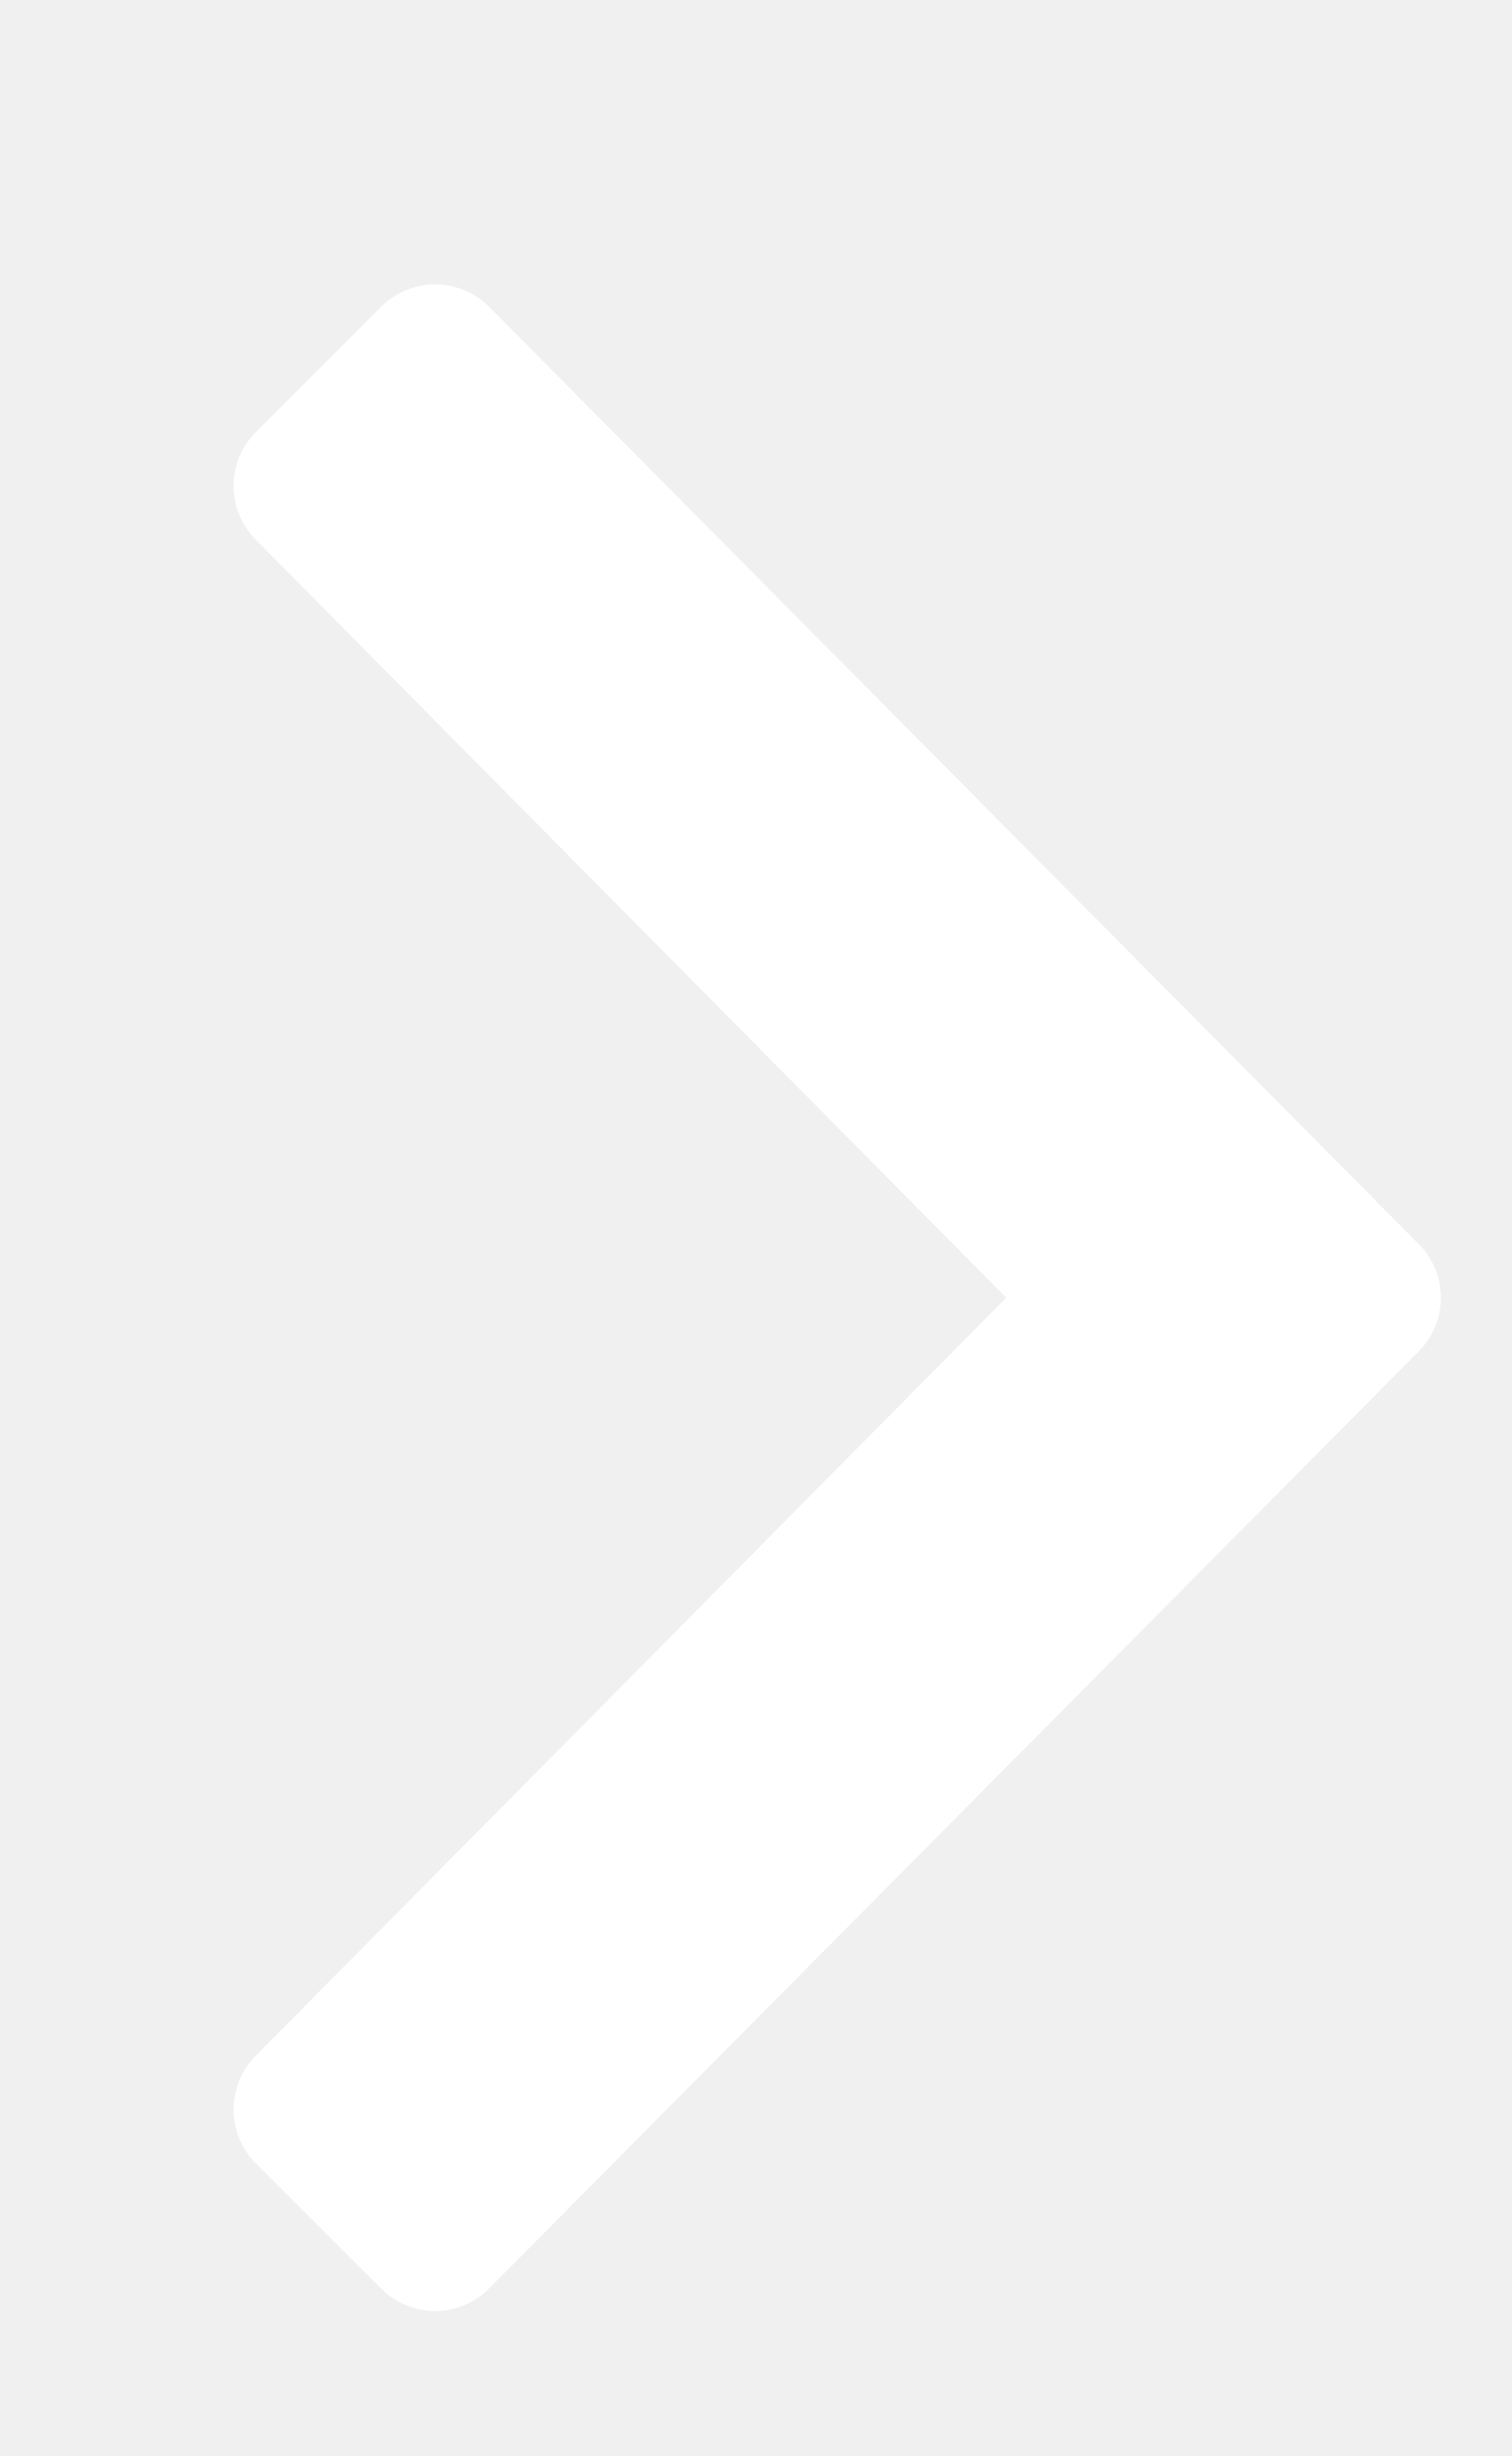
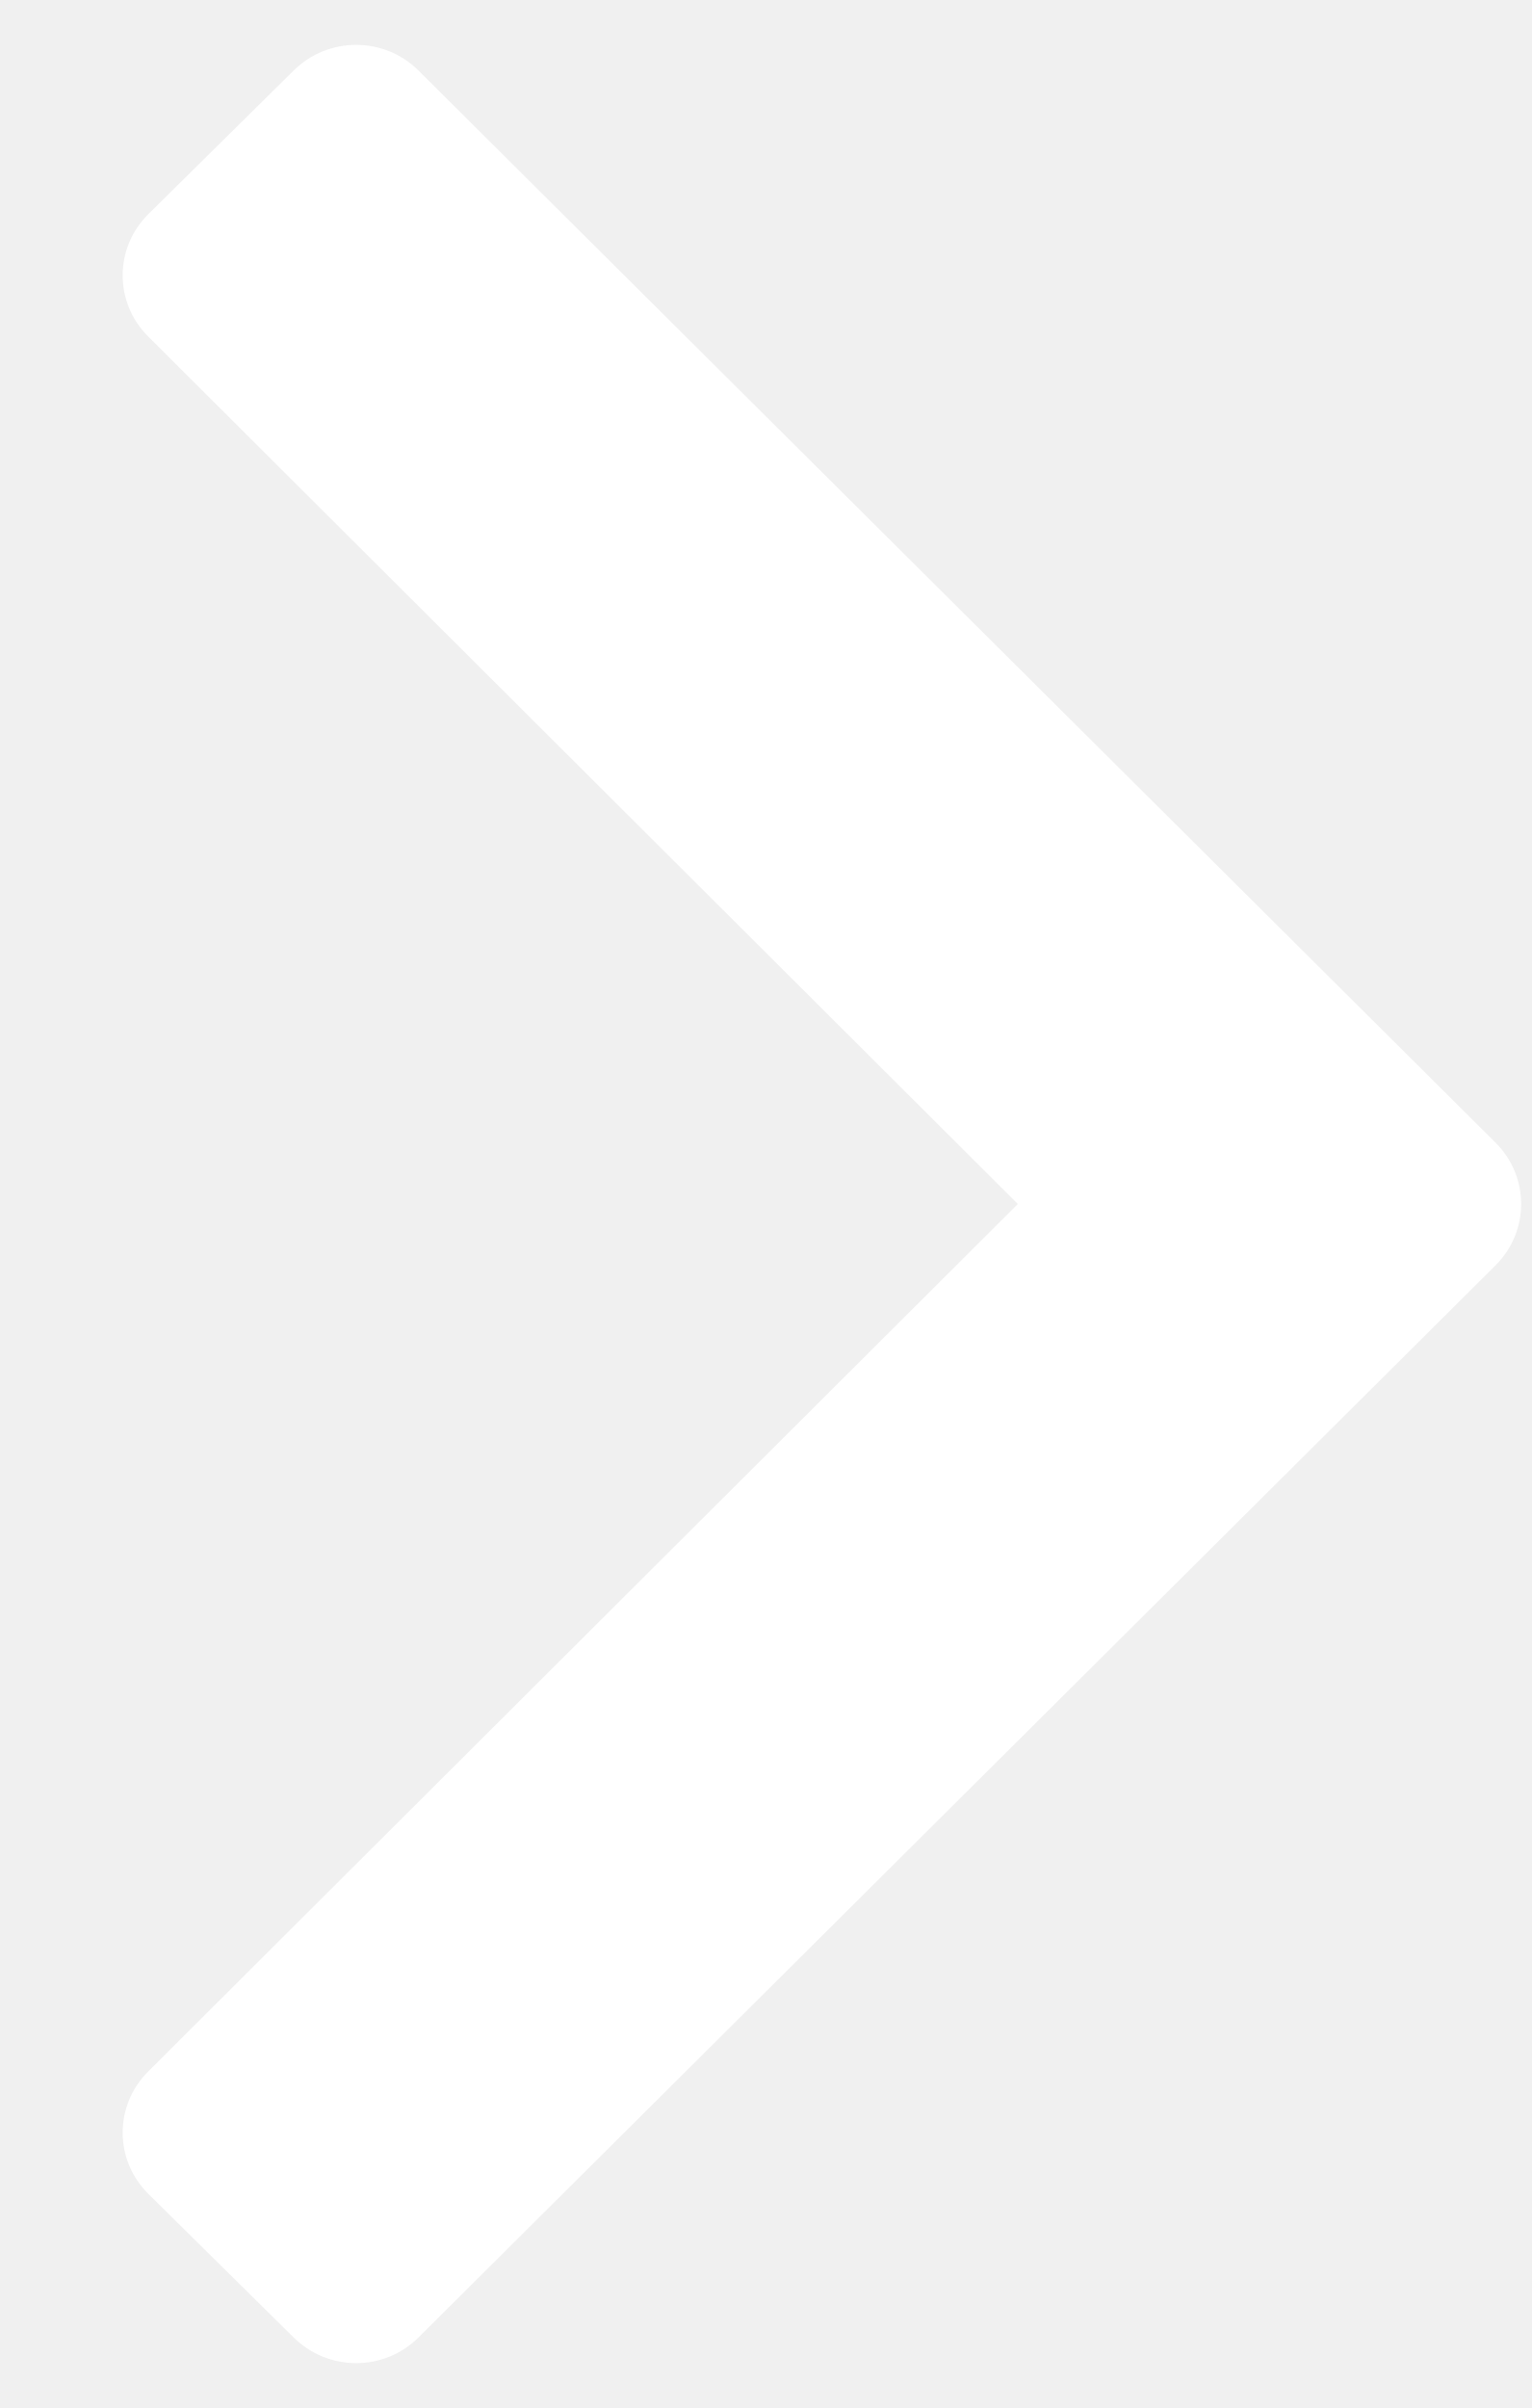
- <svg xmlns="http://www.w3.org/2000/svg" width="8" height="13" viewBox="0 0 8 13" fill="none">
-   <g clip-path="url(#clip0_1_934)">
-     <path d="M7.508 6.584L2.588 1.623C2.43 1.466 2.176 1.466 2.018 1.623L1.354 2.287C1.197 2.445 1.197 2.699 1.354 2.857L5.326 6.869L1.354 10.881C1.197 11.039 1.197 11.293 1.354 11.451L2.018 12.114C2.176 12.272 2.43 12.272 2.588 12.114L7.508 7.154C7.666 6.996 7.666 6.742 7.508 6.584Z" fill="white" />
-   </g>
-   <defs>
-     <clipPath id="clip0_1_934">
-       <rect width="7" height="12" fill="white" transform="translate(0.675781 0.868896)" />
-     </clipPath>
-   </defs>
+ <svg xmlns="http://www.w3.org/2000/svg" width="7" height="11" viewBox="0 0 7 11" fill="none">
+   <path d="M6.833 5.219L1.912 0.322C1.755 0.166 1.5 0.166 1.342 0.322L0.679 0.977C0.521 1.132 0.521 1.384 0.679 1.539L4.651 5.5L0.679 9.461C0.521 9.616 0.521 9.868 0.679 10.023L1.342 10.678C1.5 10.834 1.755 10.834 1.912 10.678L6.833 5.781C6.99 5.626 6.99 5.374 6.833 5.219Z" fill="#fff" />
</svg>
